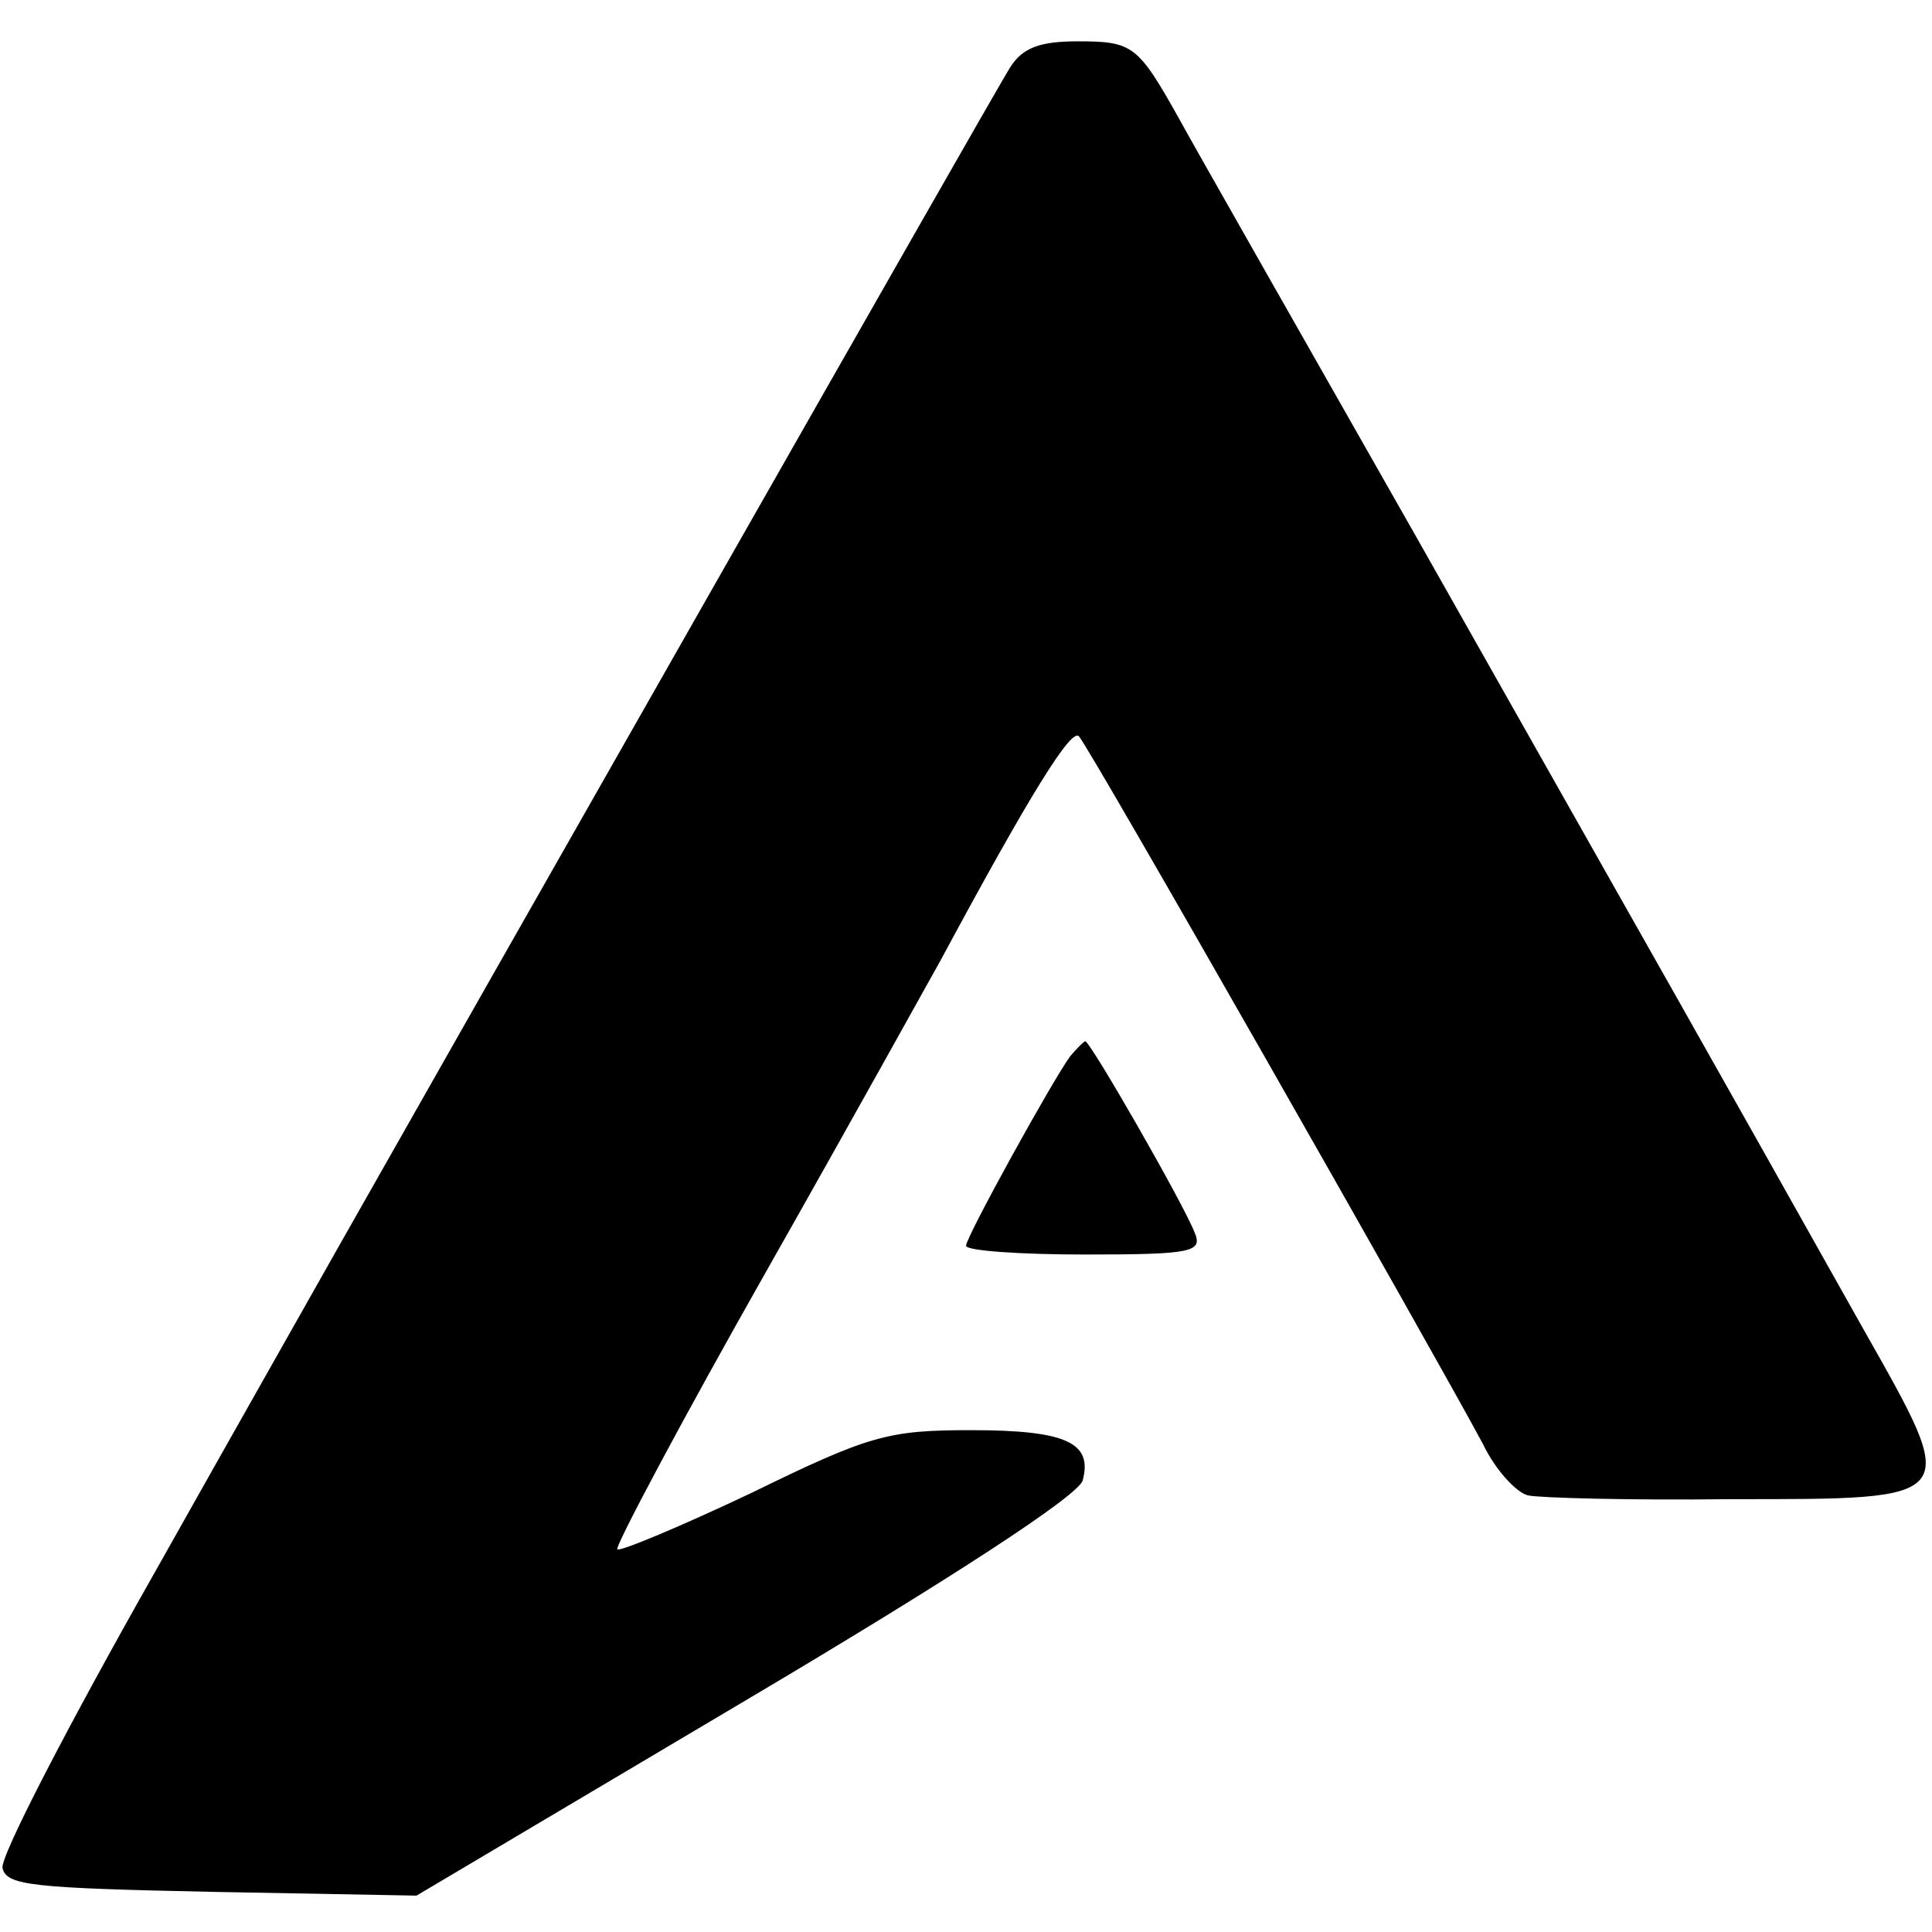
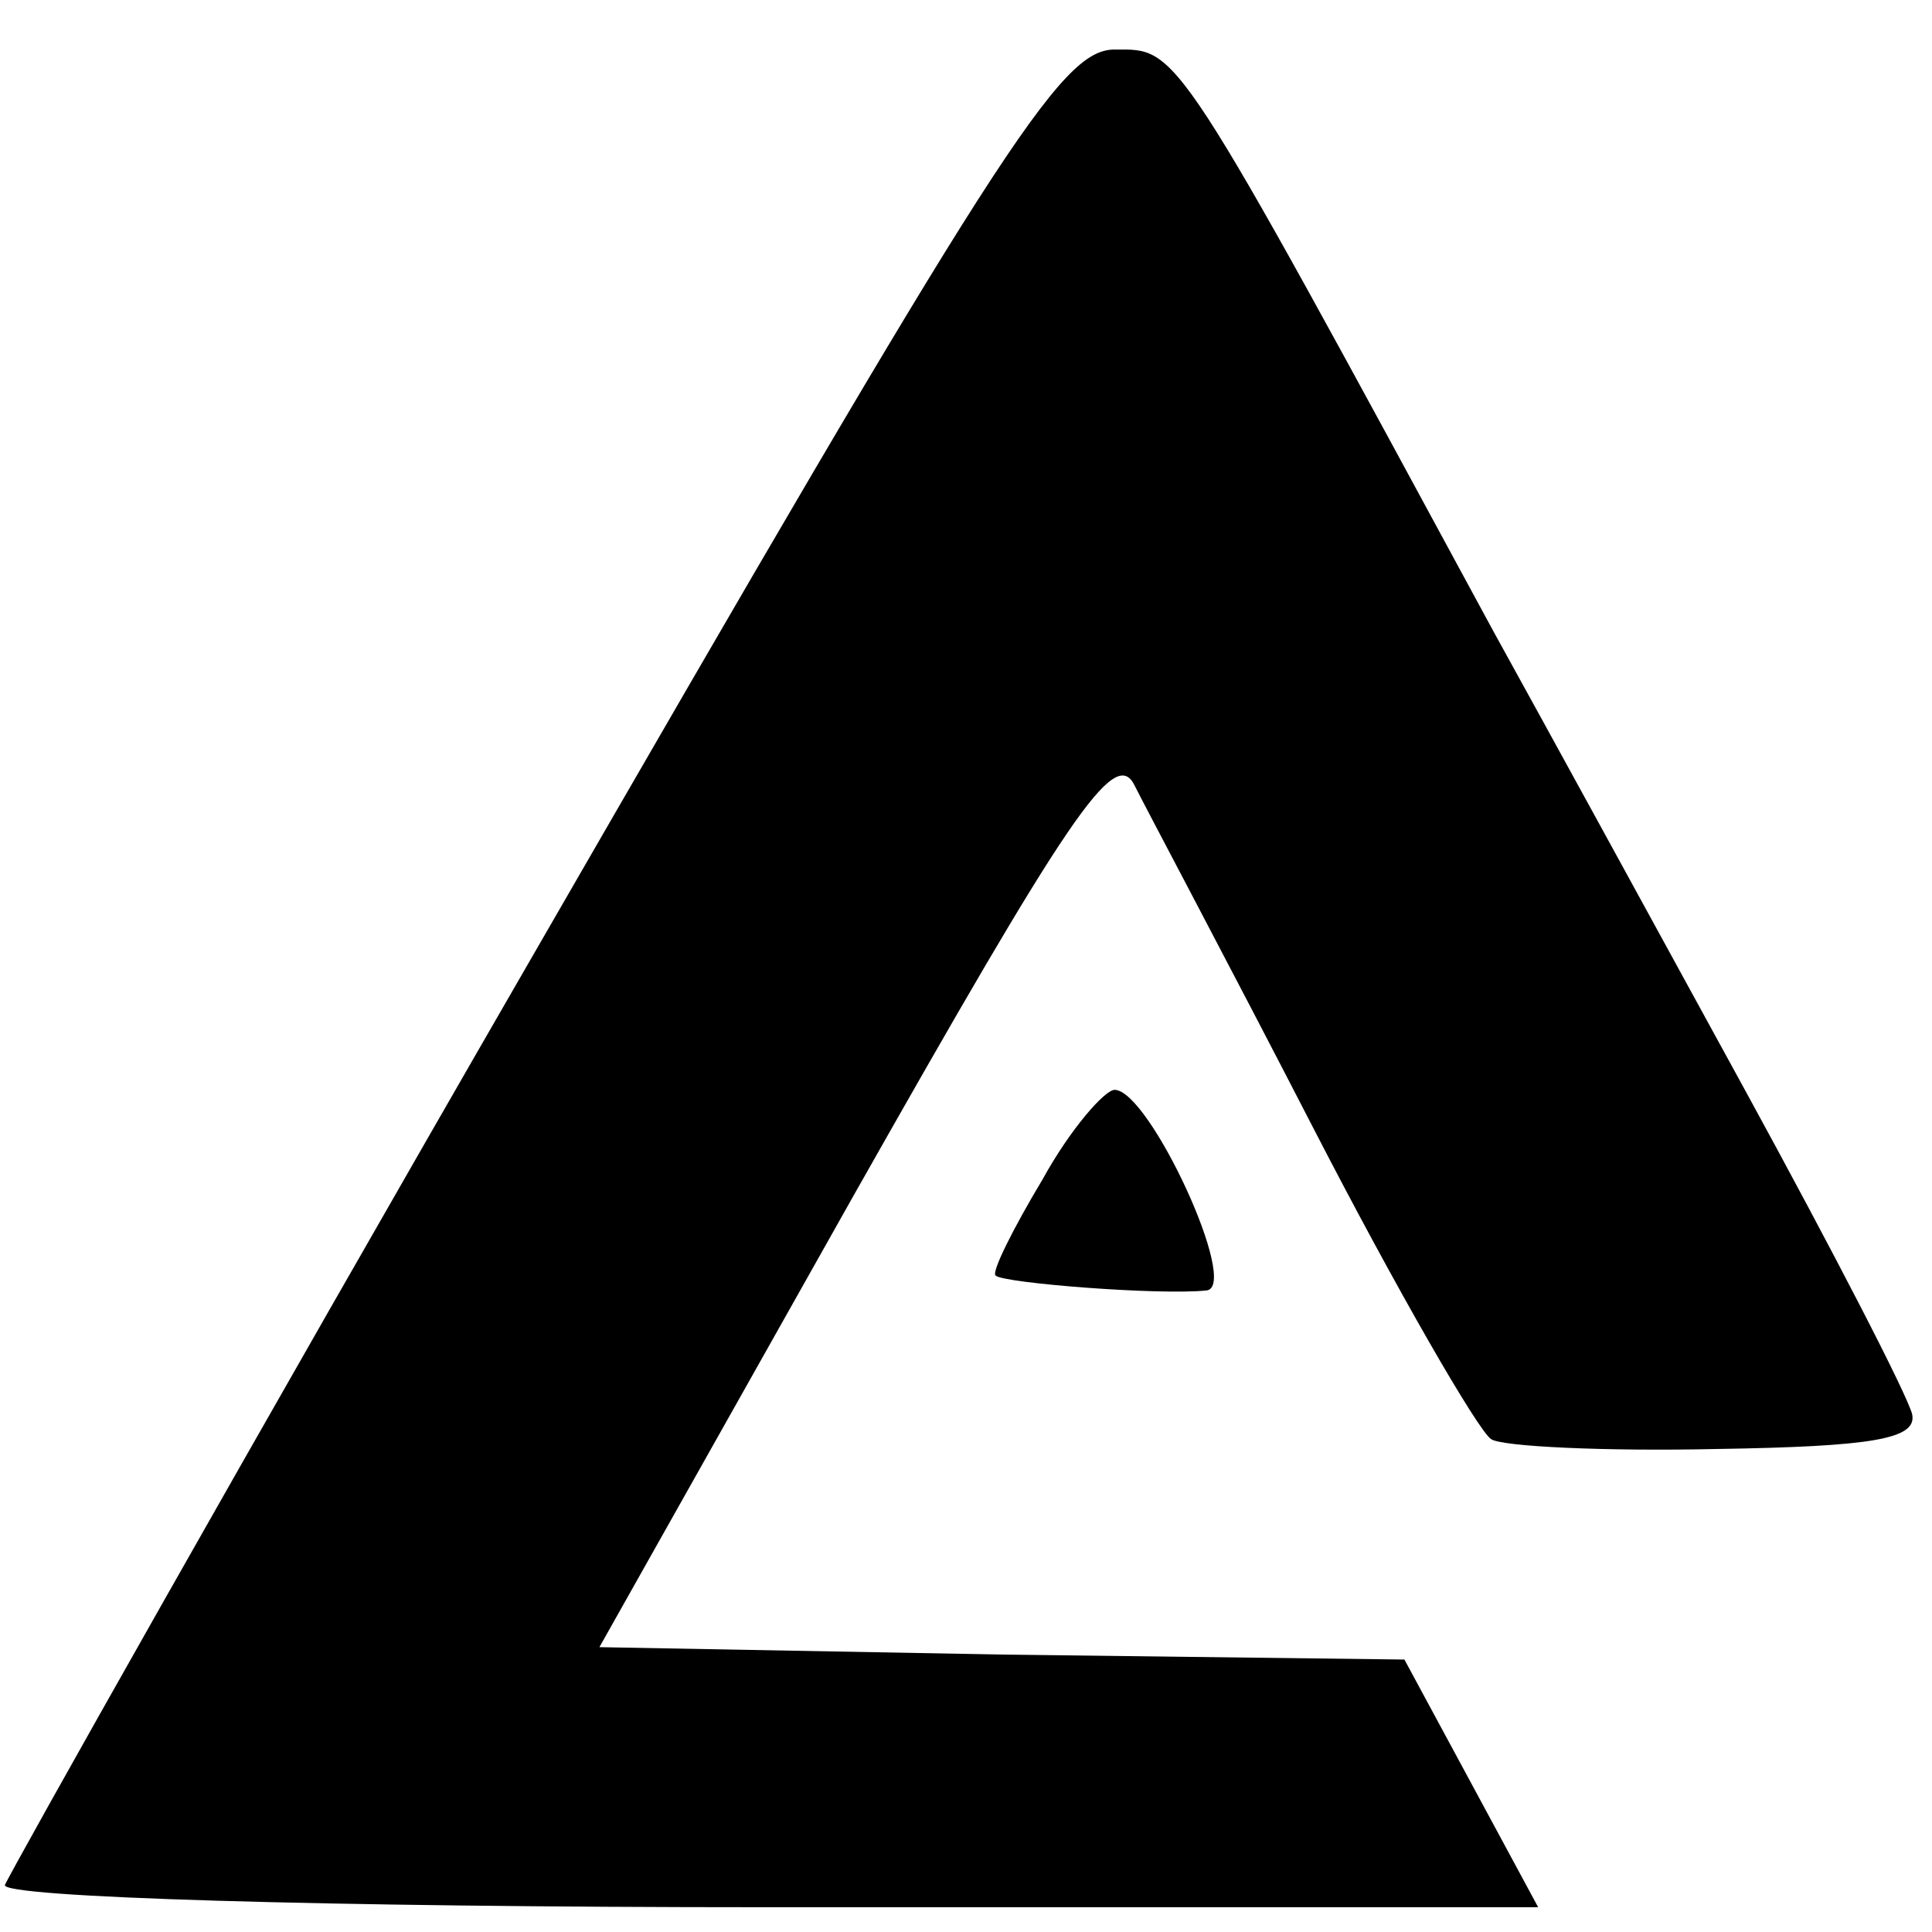
- <svg xmlns="http://www.w3.org/2000/svg" version="1.0" width="16pt" height="16pt" viewBox="0 0 16 16" preserveAspectRatio="xMidYMid meet">
-   <g transform="translate(0,16) scale(0.01039,-0.01039)" fill="#000000" stroke="none">
-     <path d="M805 1486 c-11 -17 -447 -784 -533 -936 -14 -25 -81 -143 -149 -264 -68 -120 -123 -226 -121 -235 3 -14 24 -16 167 -19 l163 -3 263 156 c162 96 265 163 268 175 8 30 -13 40 -89 40 -66 0 -81 -4 -175 -50 -57 -27 -105 -47 -107 -45 -2 2 51 102 119 222 68 120 130 232 139 248 71 132 104 185 110 178 8 -8 284 -493 322 -564 10 -21 27 -39 36 -41 9 -2 82 -4 161 -3 186 0 184 -2 106 136 -141 251 -130 231 -355 629 -92 162 -178 313 -190 335 -33 59 -37 62 -81 62 -30 0 -44 -5 -54 -21z" />
-     <path d="M853 698 c-14 -19 -83 -144 -83 -151 0 -4 43 -7 95 -7 86 0 94 2 87 18 -9 23 -83 152 -87 152 -1 0 -7 -6 -12 -12z" />
+ <svg xmlns="http://www.w3.org/2000/svg" version="1.0" width="78pt" height="78pt" viewBox="0 0 78 78" preserveAspectRatio="xMidYMid meet">
+   <g transform="translate(0,78) scale(0.1,-0.1)" fill="#000000" stroke="none">
+     <path d="M215 394 c-116 -201 -211 -370 -213 -375 -2 -5 128 -9 308 -9 l311 0 -27 50 -27 50 -162 2 -163 3 103 183 c86 152 105 181 113 165 5 -10 38 -72 72 -138 34 -66 67 -123 72 -126 4 -3 46 -5 91 -4 63 1 81 4 79 14 -2 8 -32 66 -67 130 -35 64 -81 148 -102 186 -130 240 -127 235 -153 235 -22 0 -47 -40 -235 -366z" />
+     <path d="M421 304 c-12 -20 -21 -38 -19 -39 3 -3 66 -8 85 -6 14 1 -23 81 -37 81 -4 0 -18 -16 -29 -36z" />
  </g>
</svg>
